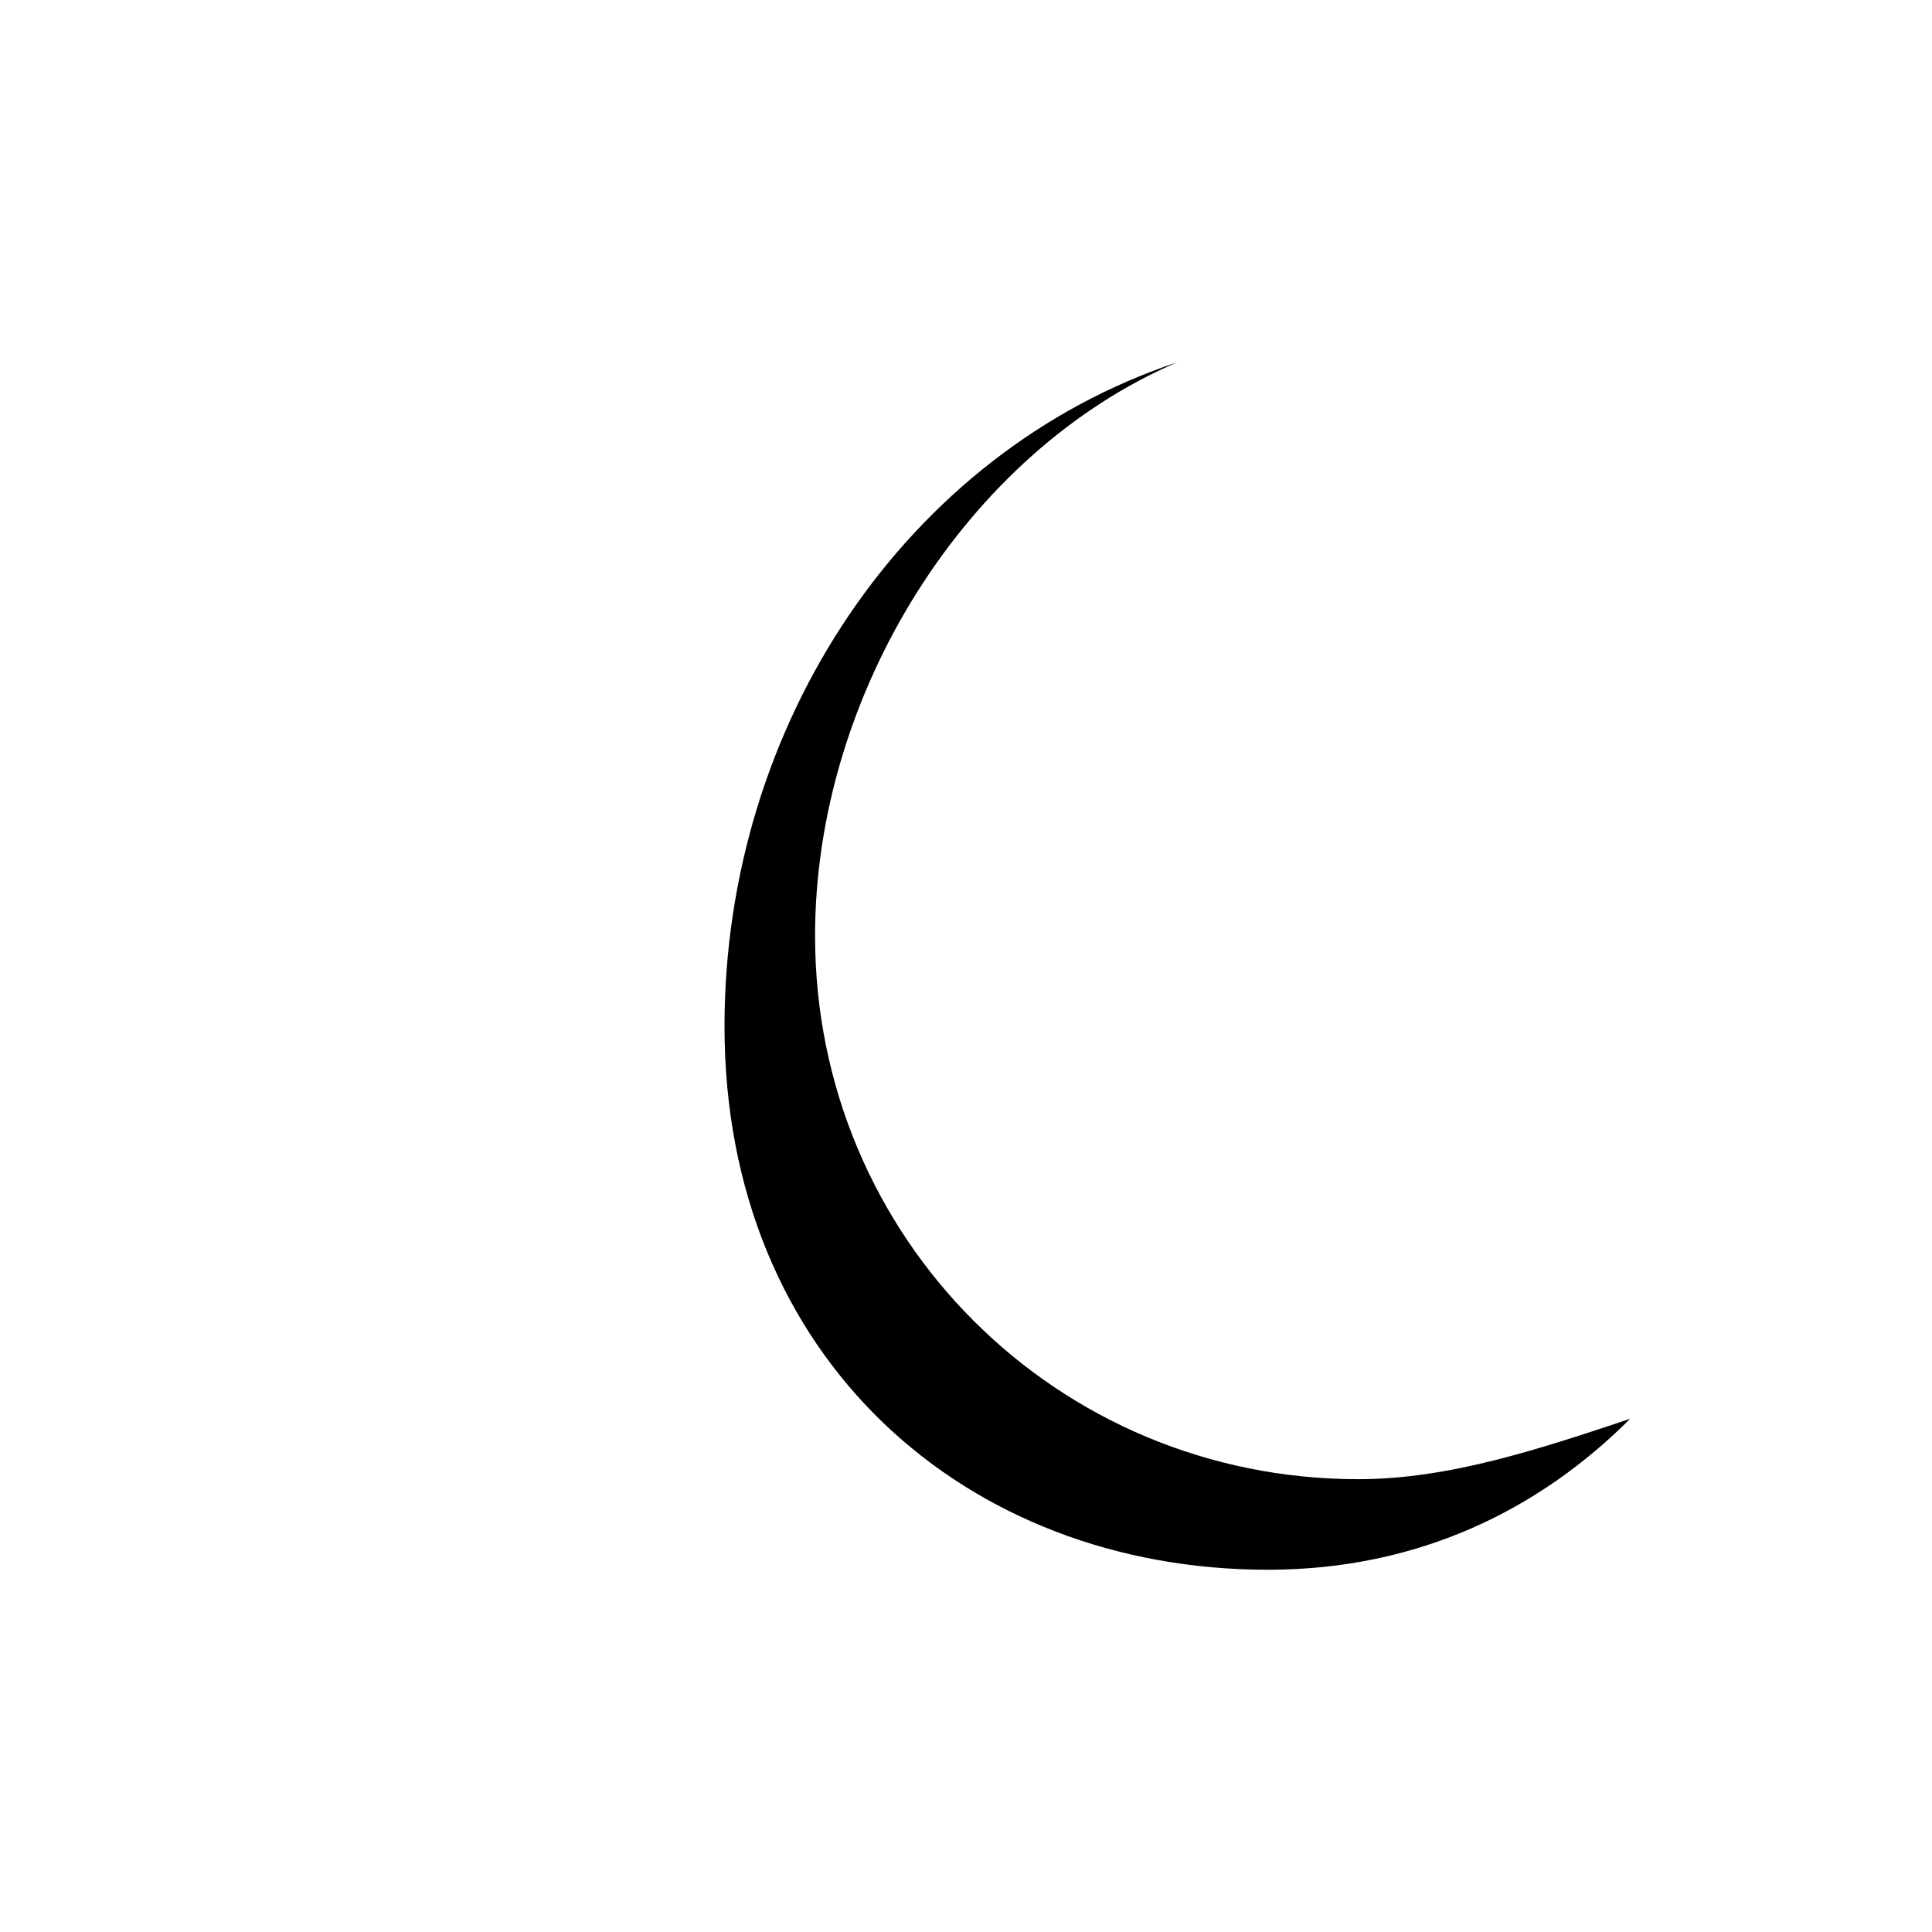
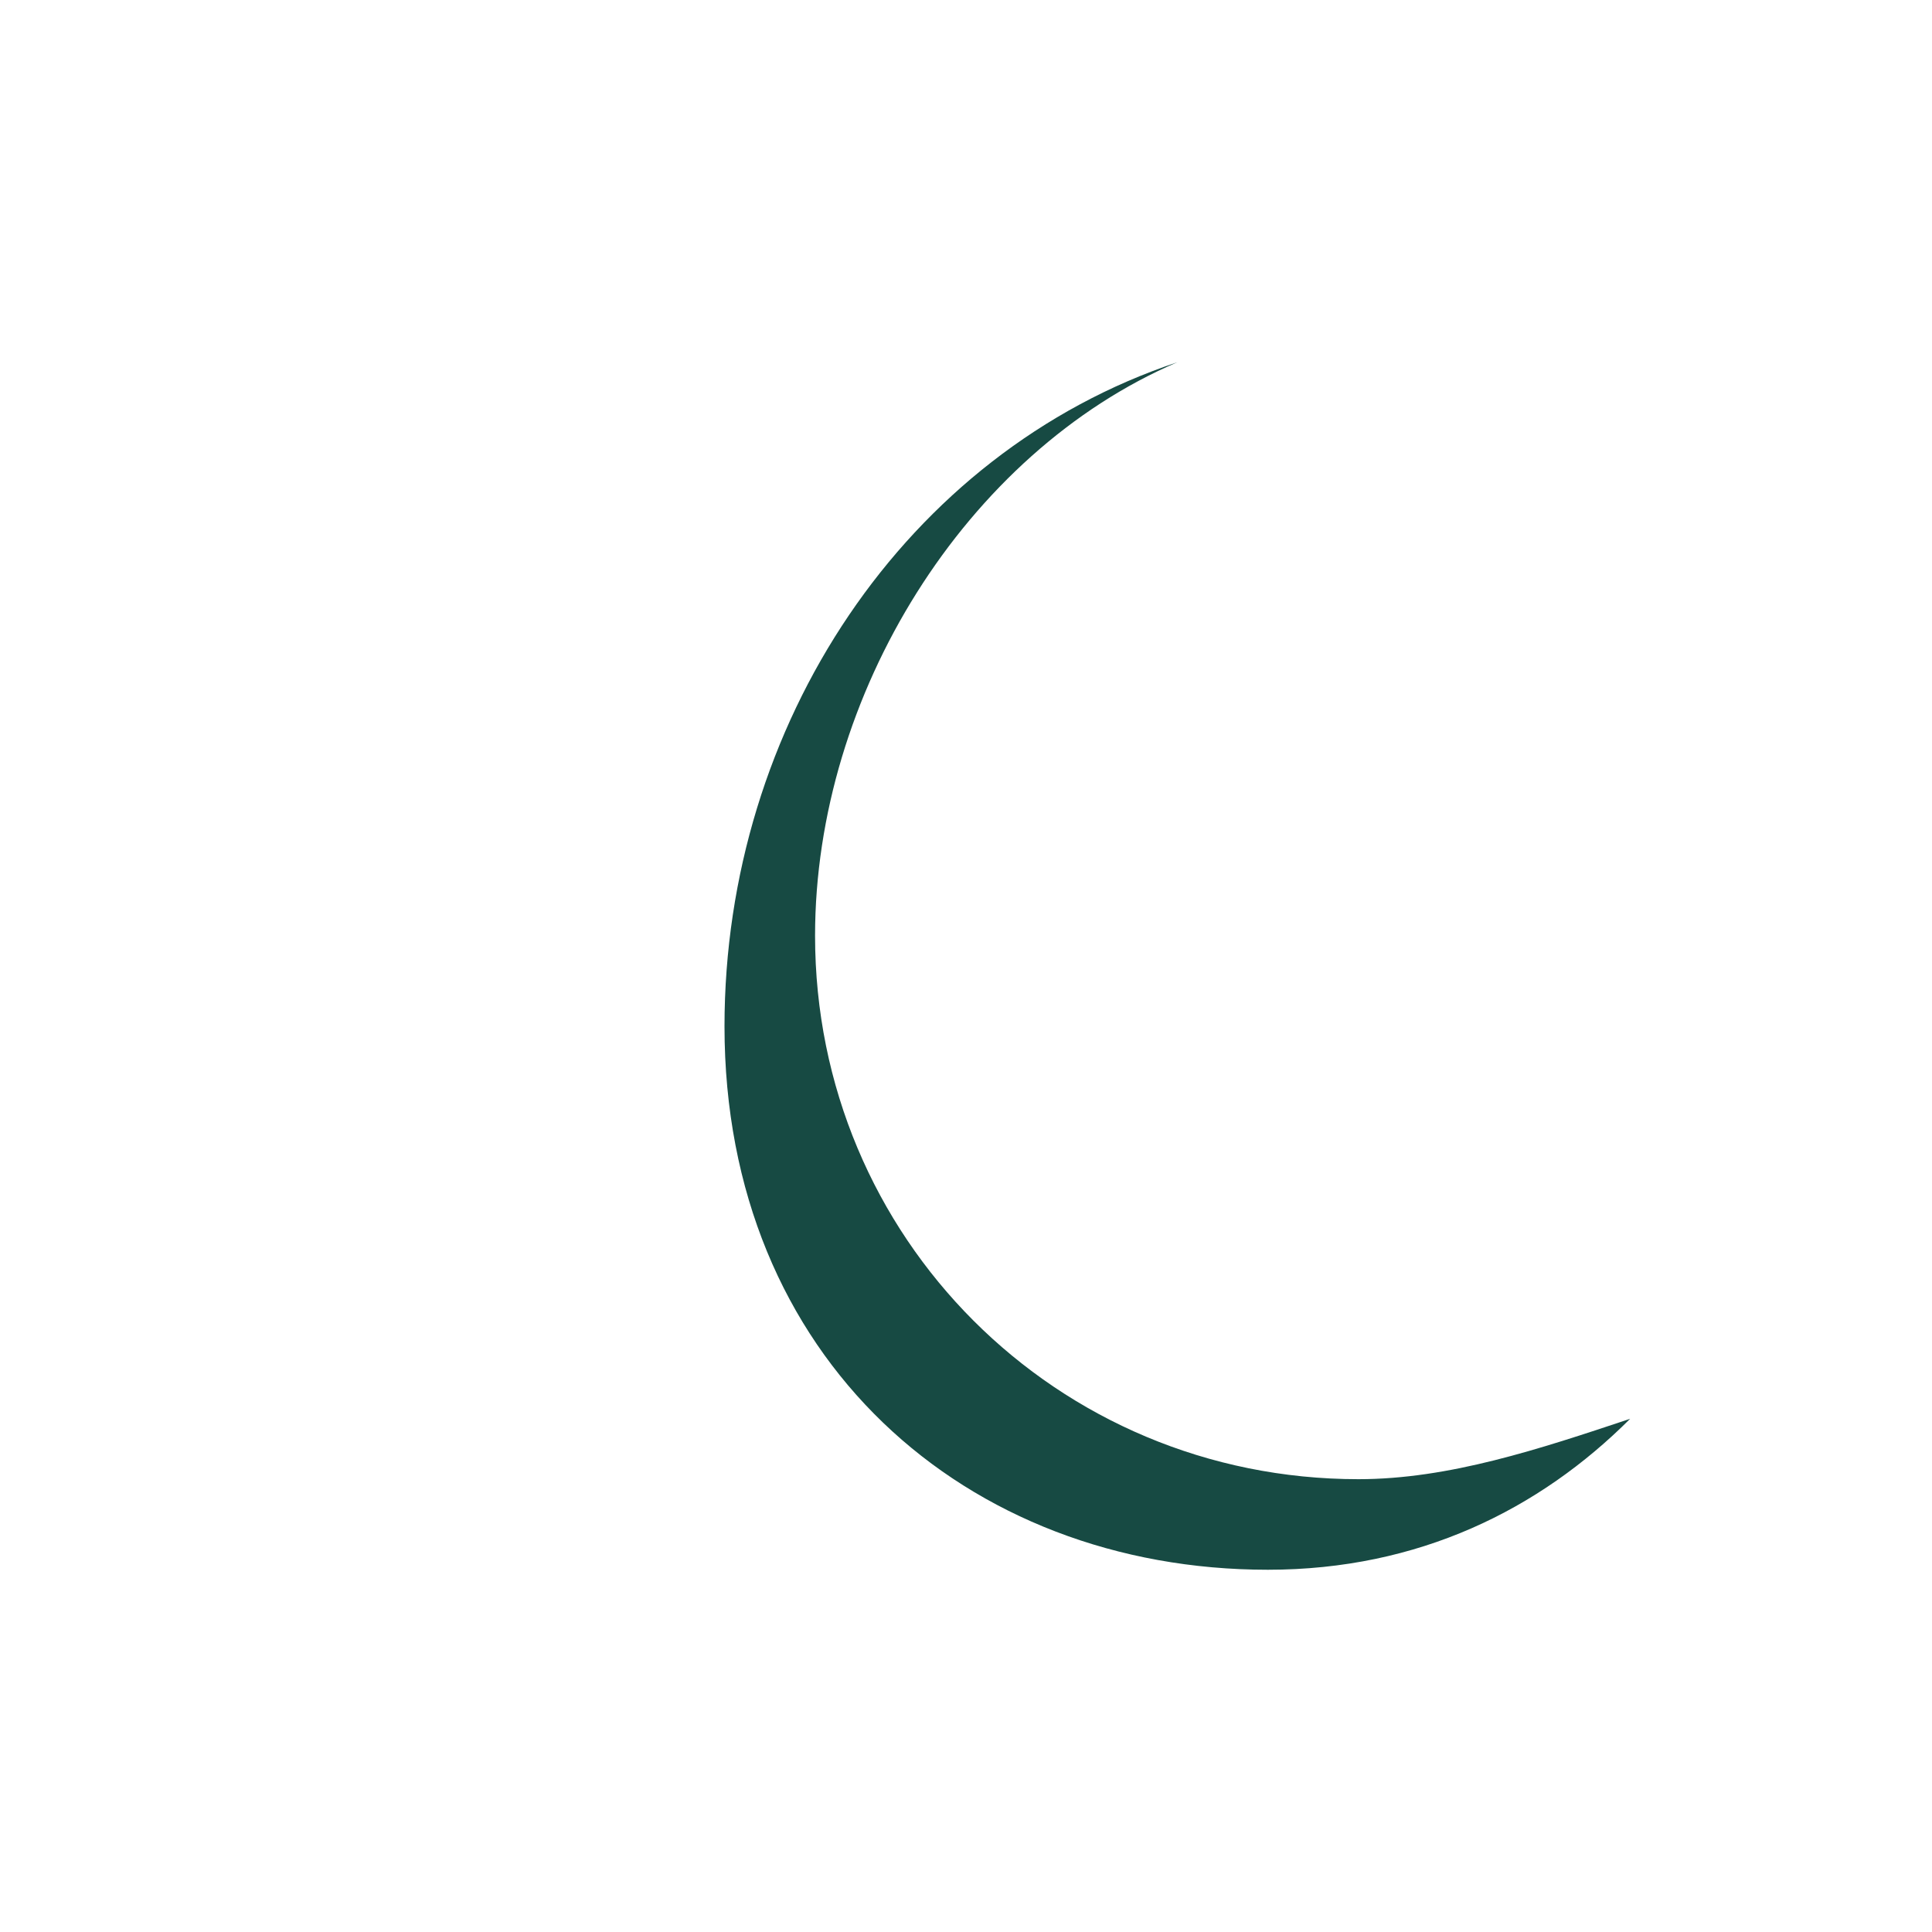
- <svg xmlns="http://www.w3.org/2000/svg" viewBox="0 0 64 64">
+ <svg xmlns="http://www.w3.org/2000/svg" fill="#174A43" viewBox="0 0 64 64">
  <path d="M39 12c-9 3-15 12-15 22 0 11 8 18 18 18 5 0 9-2 12-5-3 1-6 2-9 2-10 0-18-8-18-18 0-8 5-16 12-19Z" />
  <path d="M13 20h5m-2-4v8M16 42h5m-2-3v6" />
</svg>
